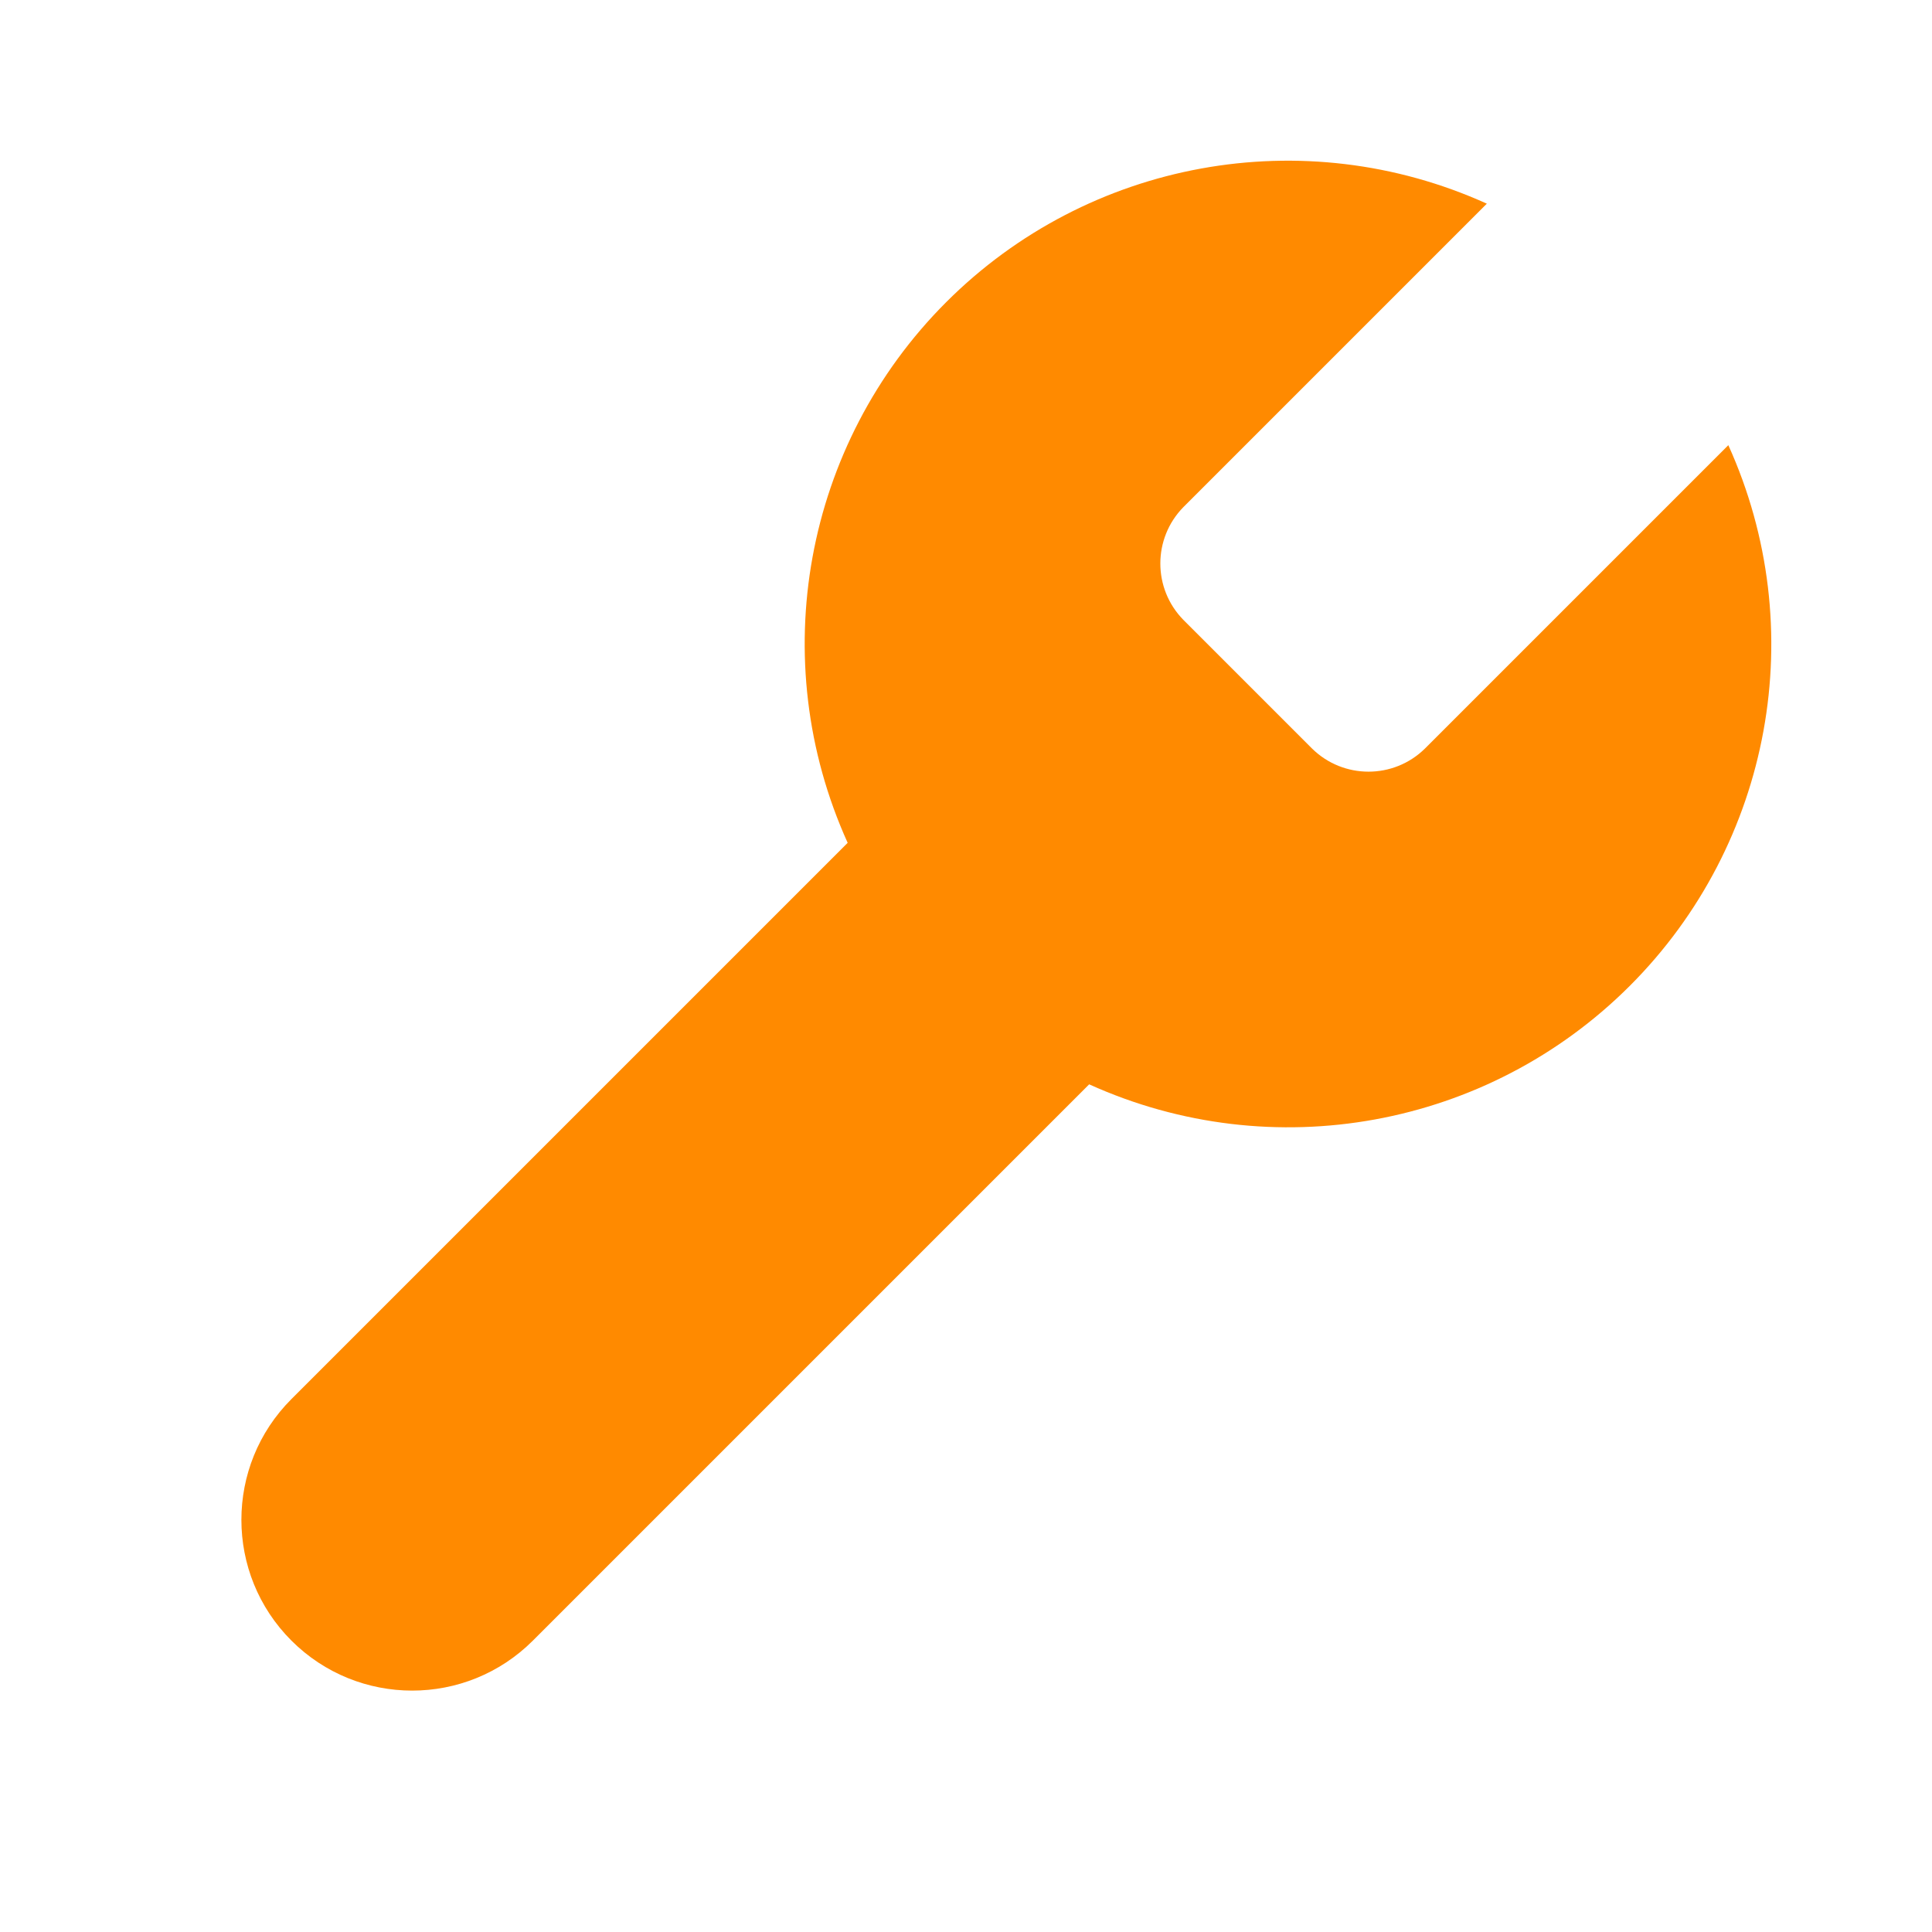
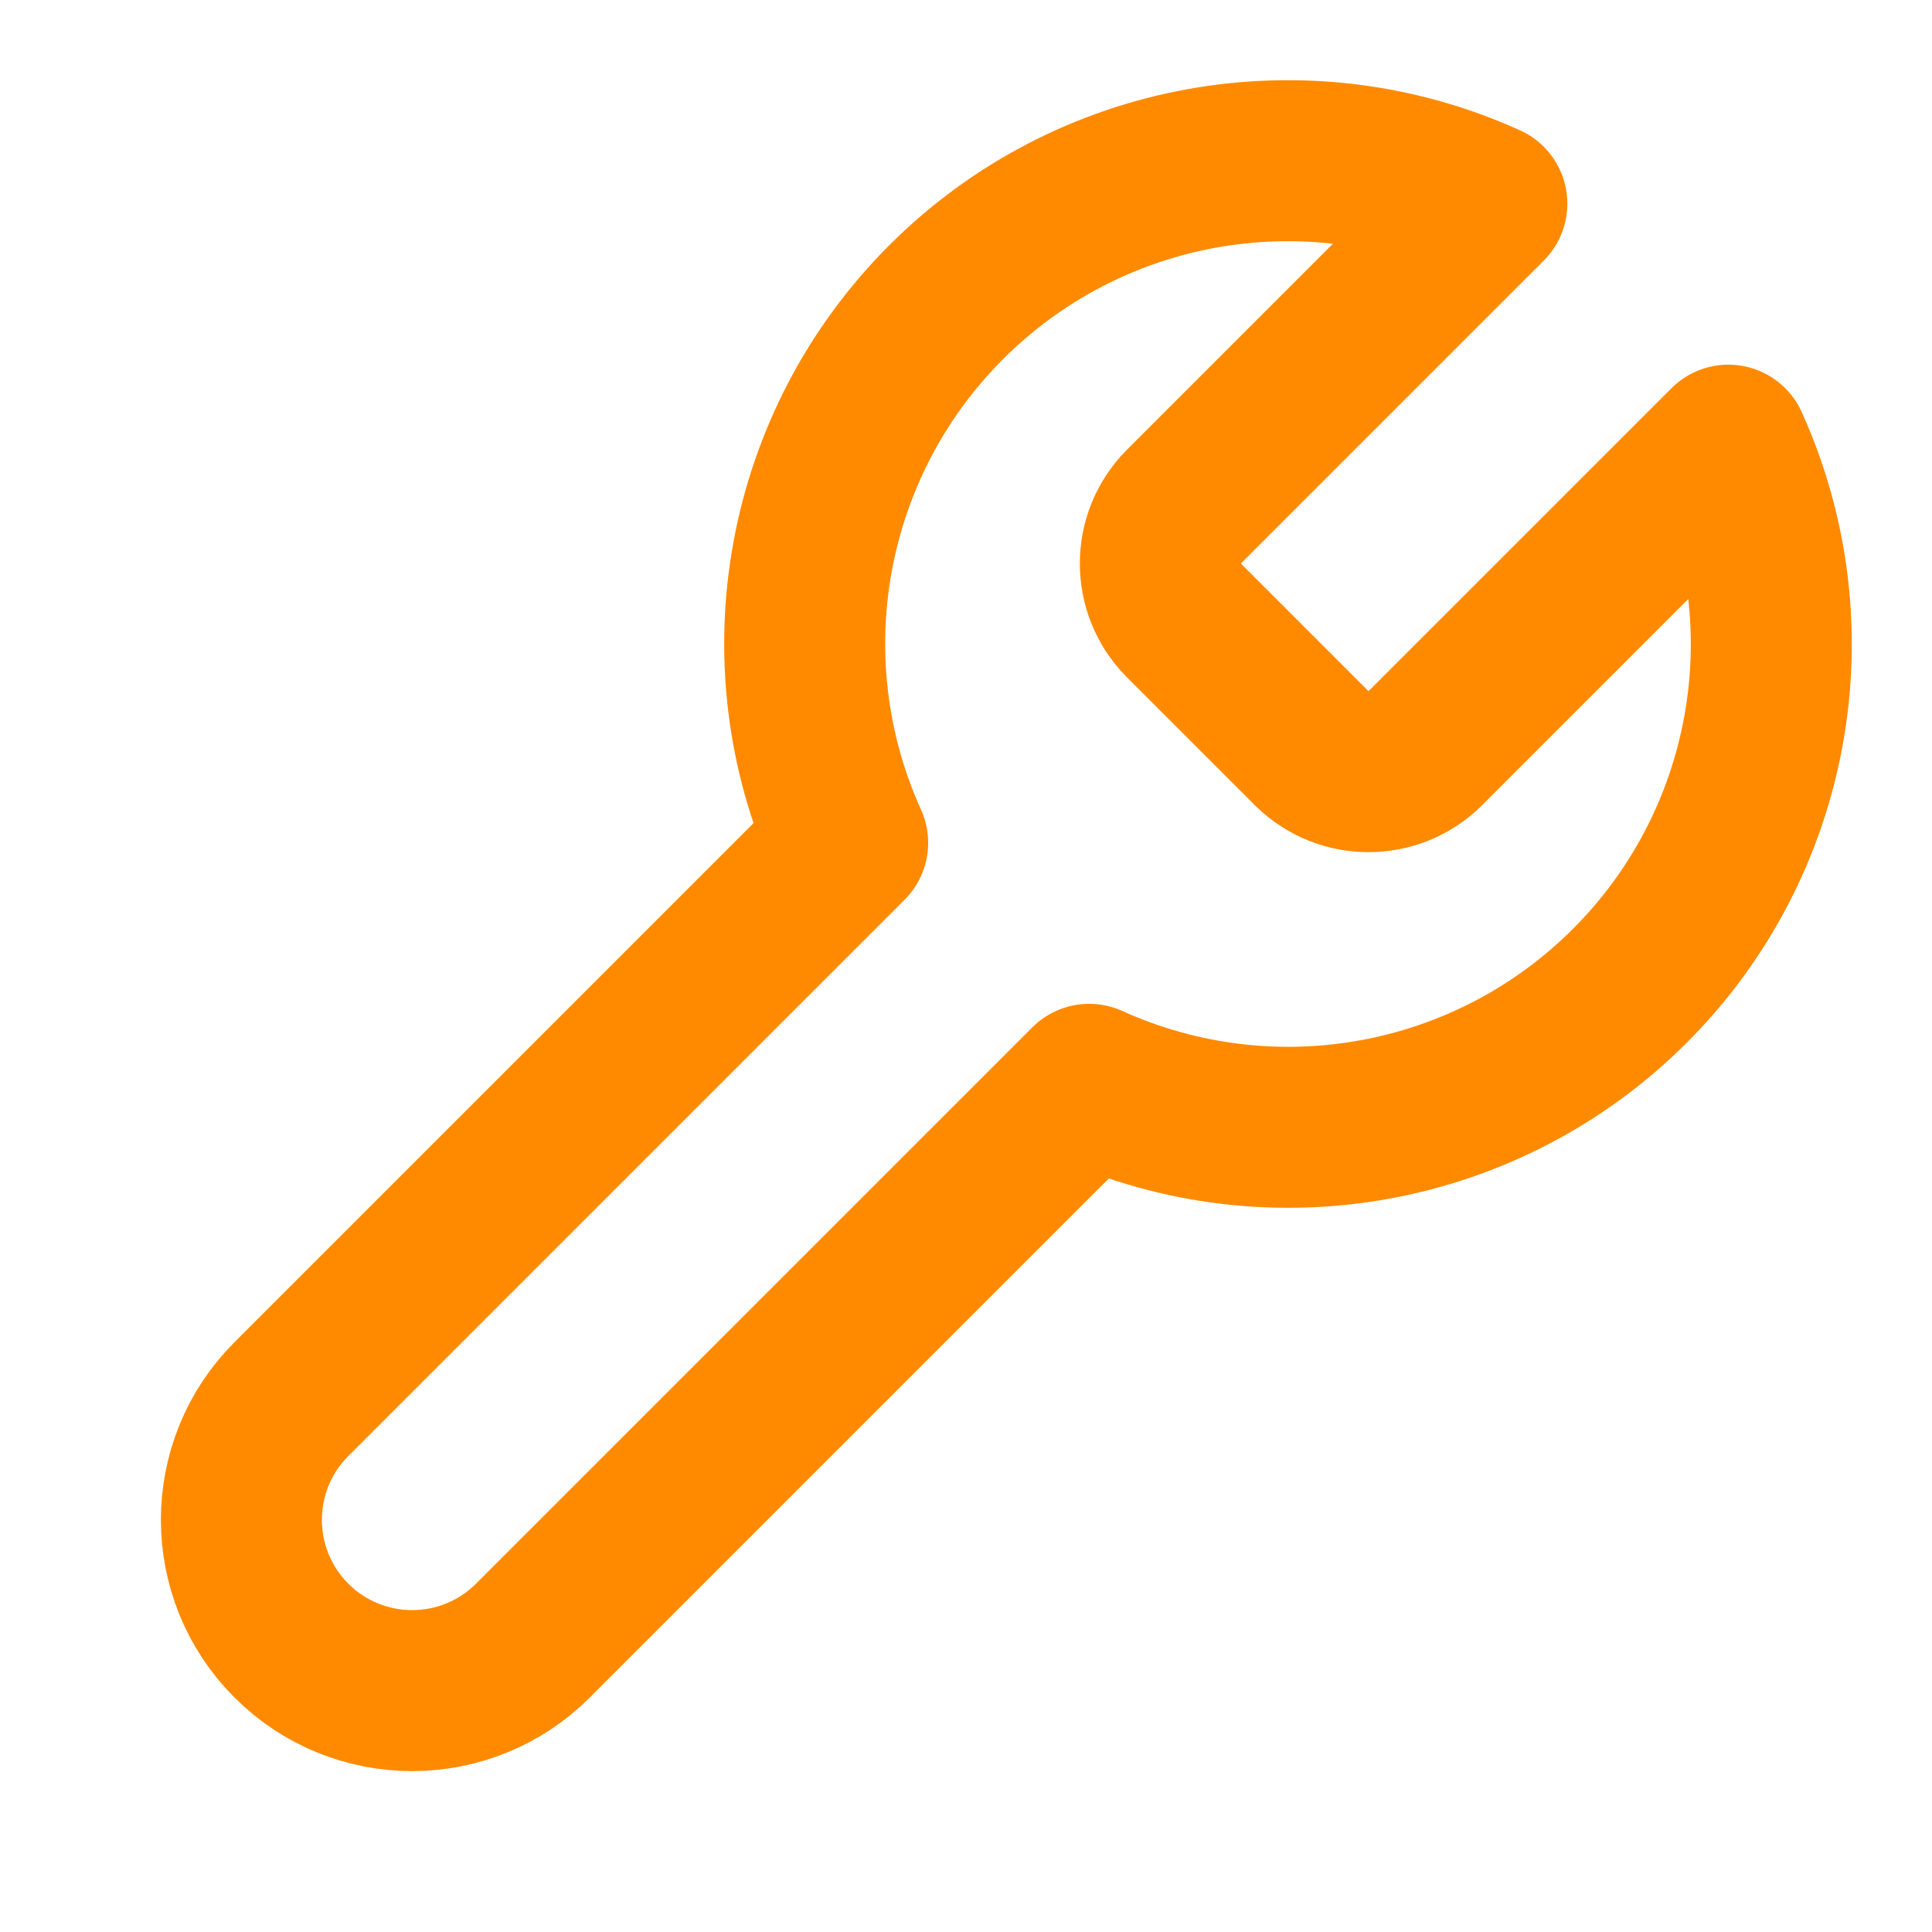
- <svg xmlns="http://www.w3.org/2000/svg" width="36" height="36" viewBox="0 0 24 24" fill="#ff8a00" stroke="ff8a00" stroke-width="1" stroke-linecap="round" stroke-linejoin="round" class="feather feather-tool">
+ <svg xmlns="http://www.w3.org/2000/svg" width="36" height="36" viewBox="0 0 24 24" fill="none" stroke="#ff8a00" stroke-width="2" stroke-linecap="round" stroke-linejoin="round" class="feather feather-tool">
  <path d="M14.7 6.3a1 1 0 0 0 0 1.4l1.6 1.6a1 1 0 0 0 1.4 0l3.77-3.77a6 6 0 0 1-7.94 7.94l-6.91 6.91a2.12 2.12 0 0 1-3-3l6.91-6.91a6 6 0 0 1 7.94-7.94l-3.76 3.76z" />
</svg>
